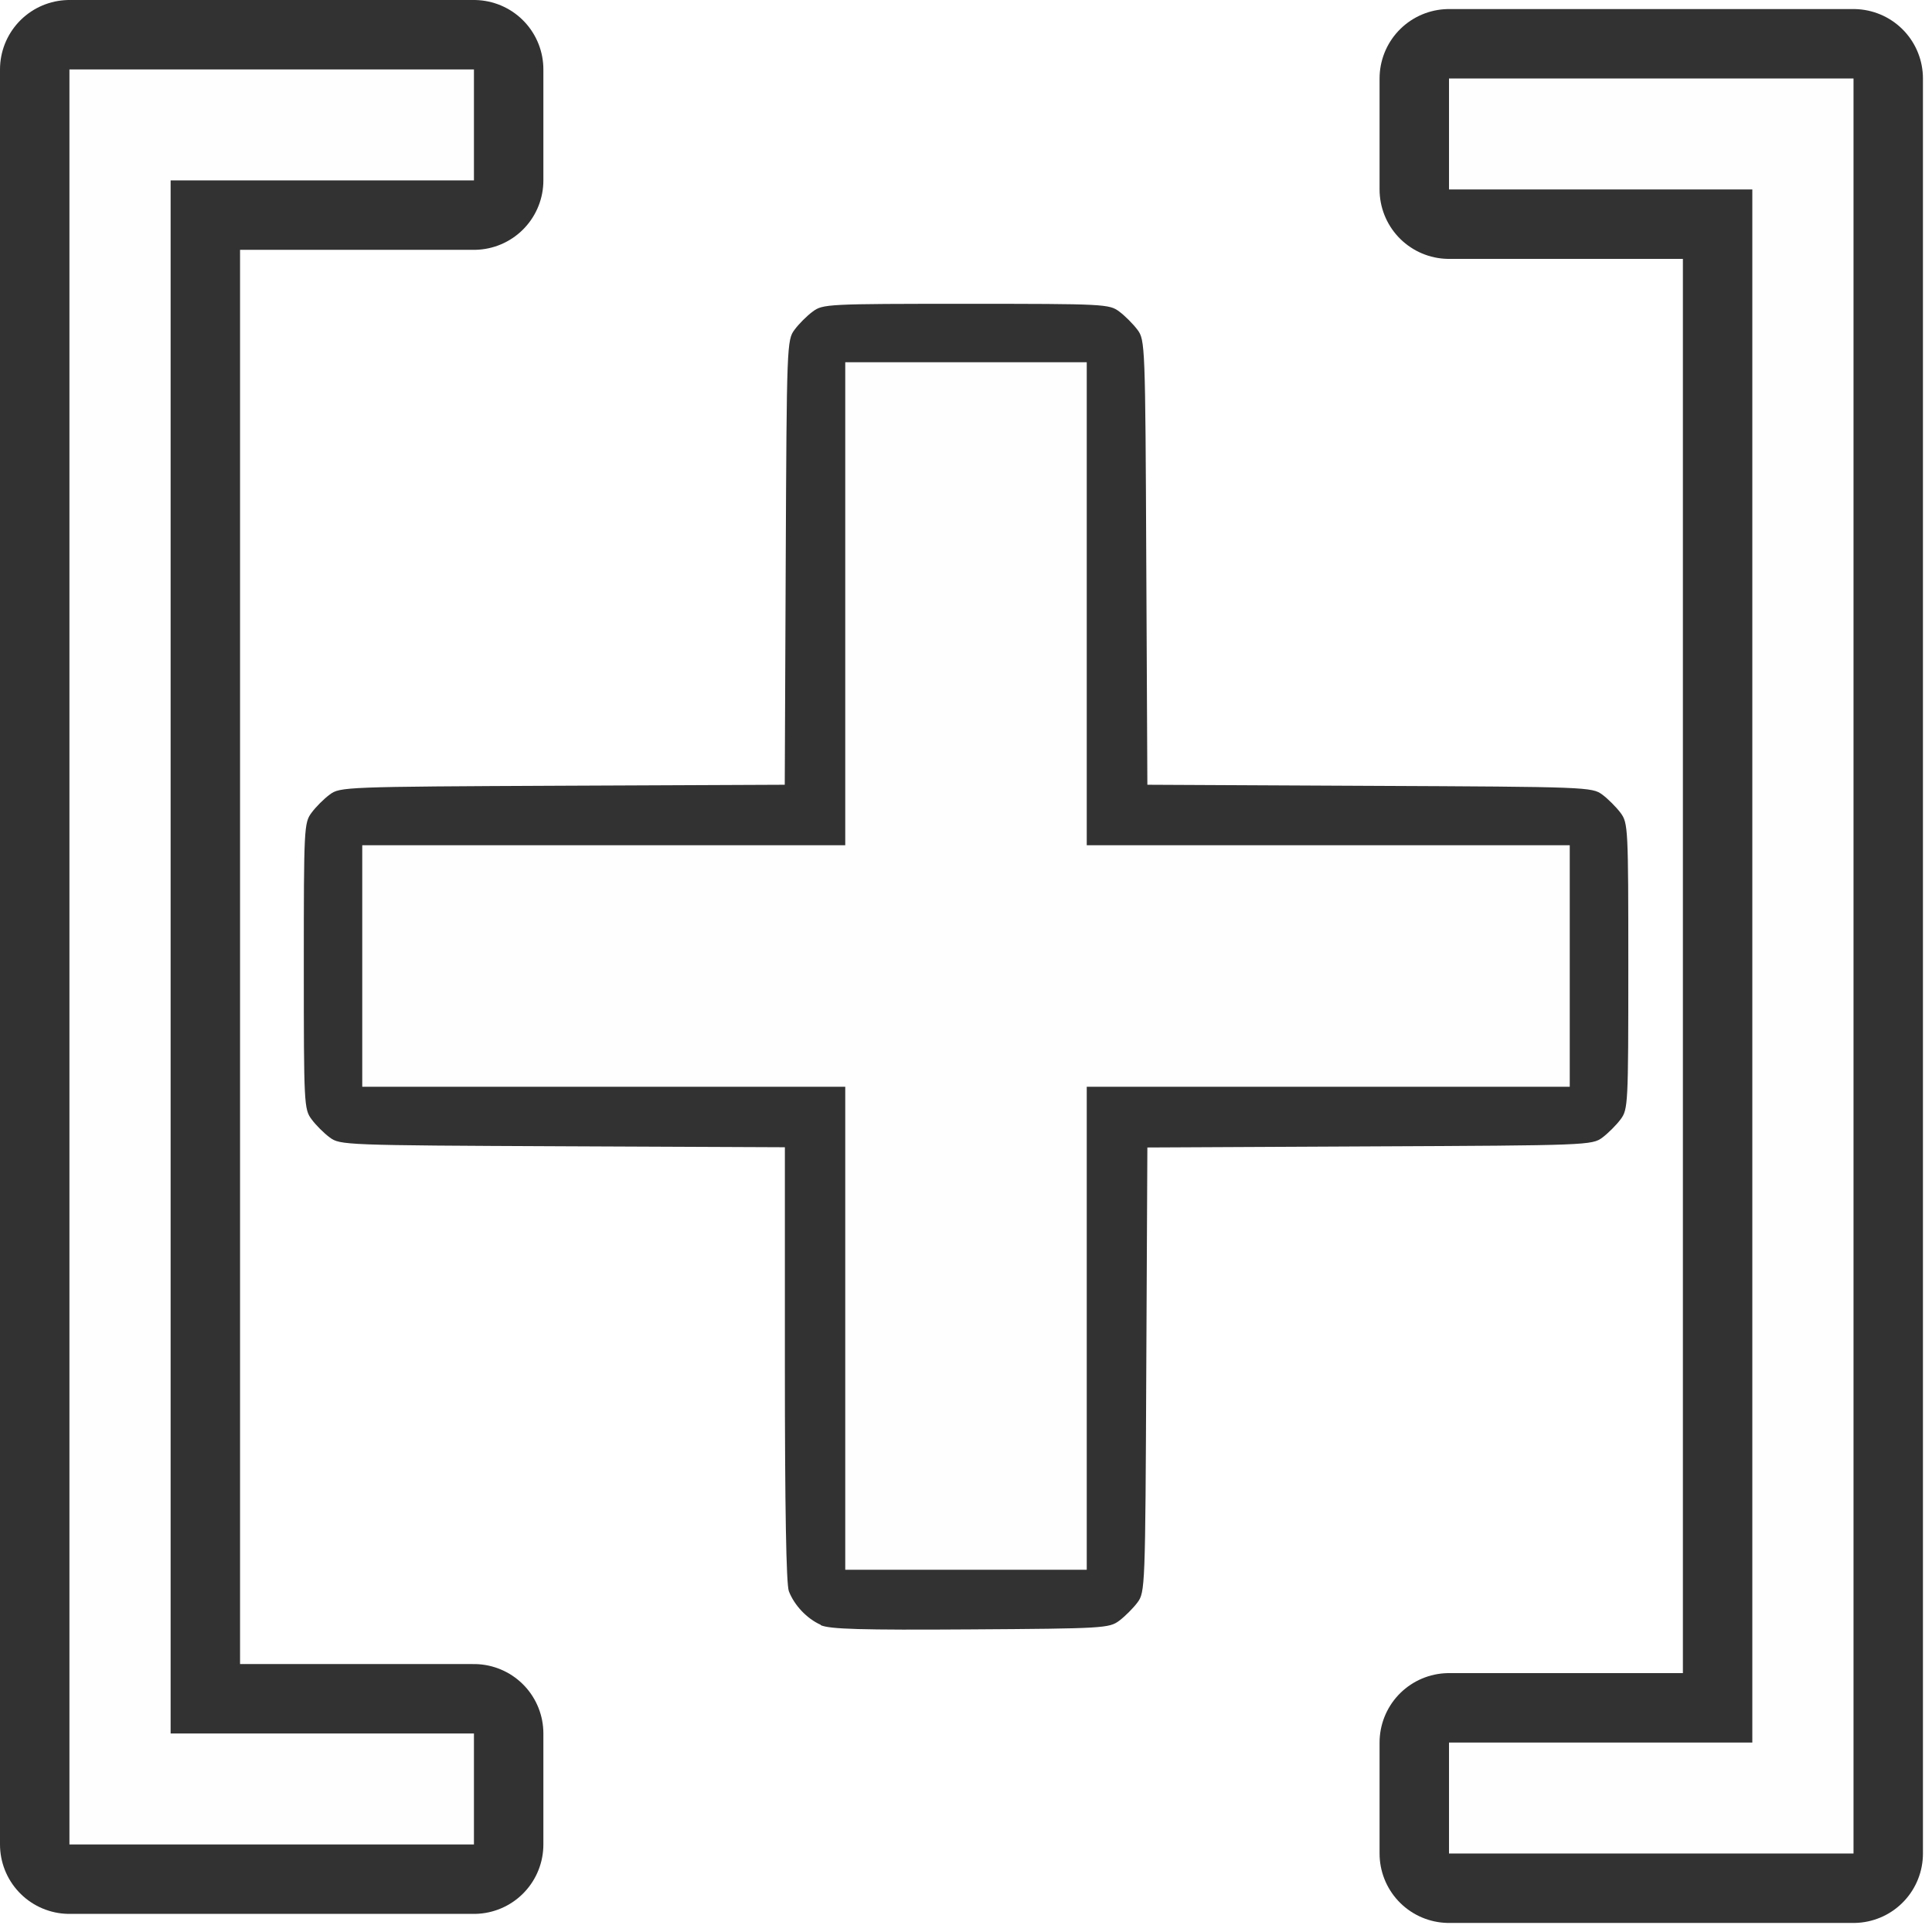
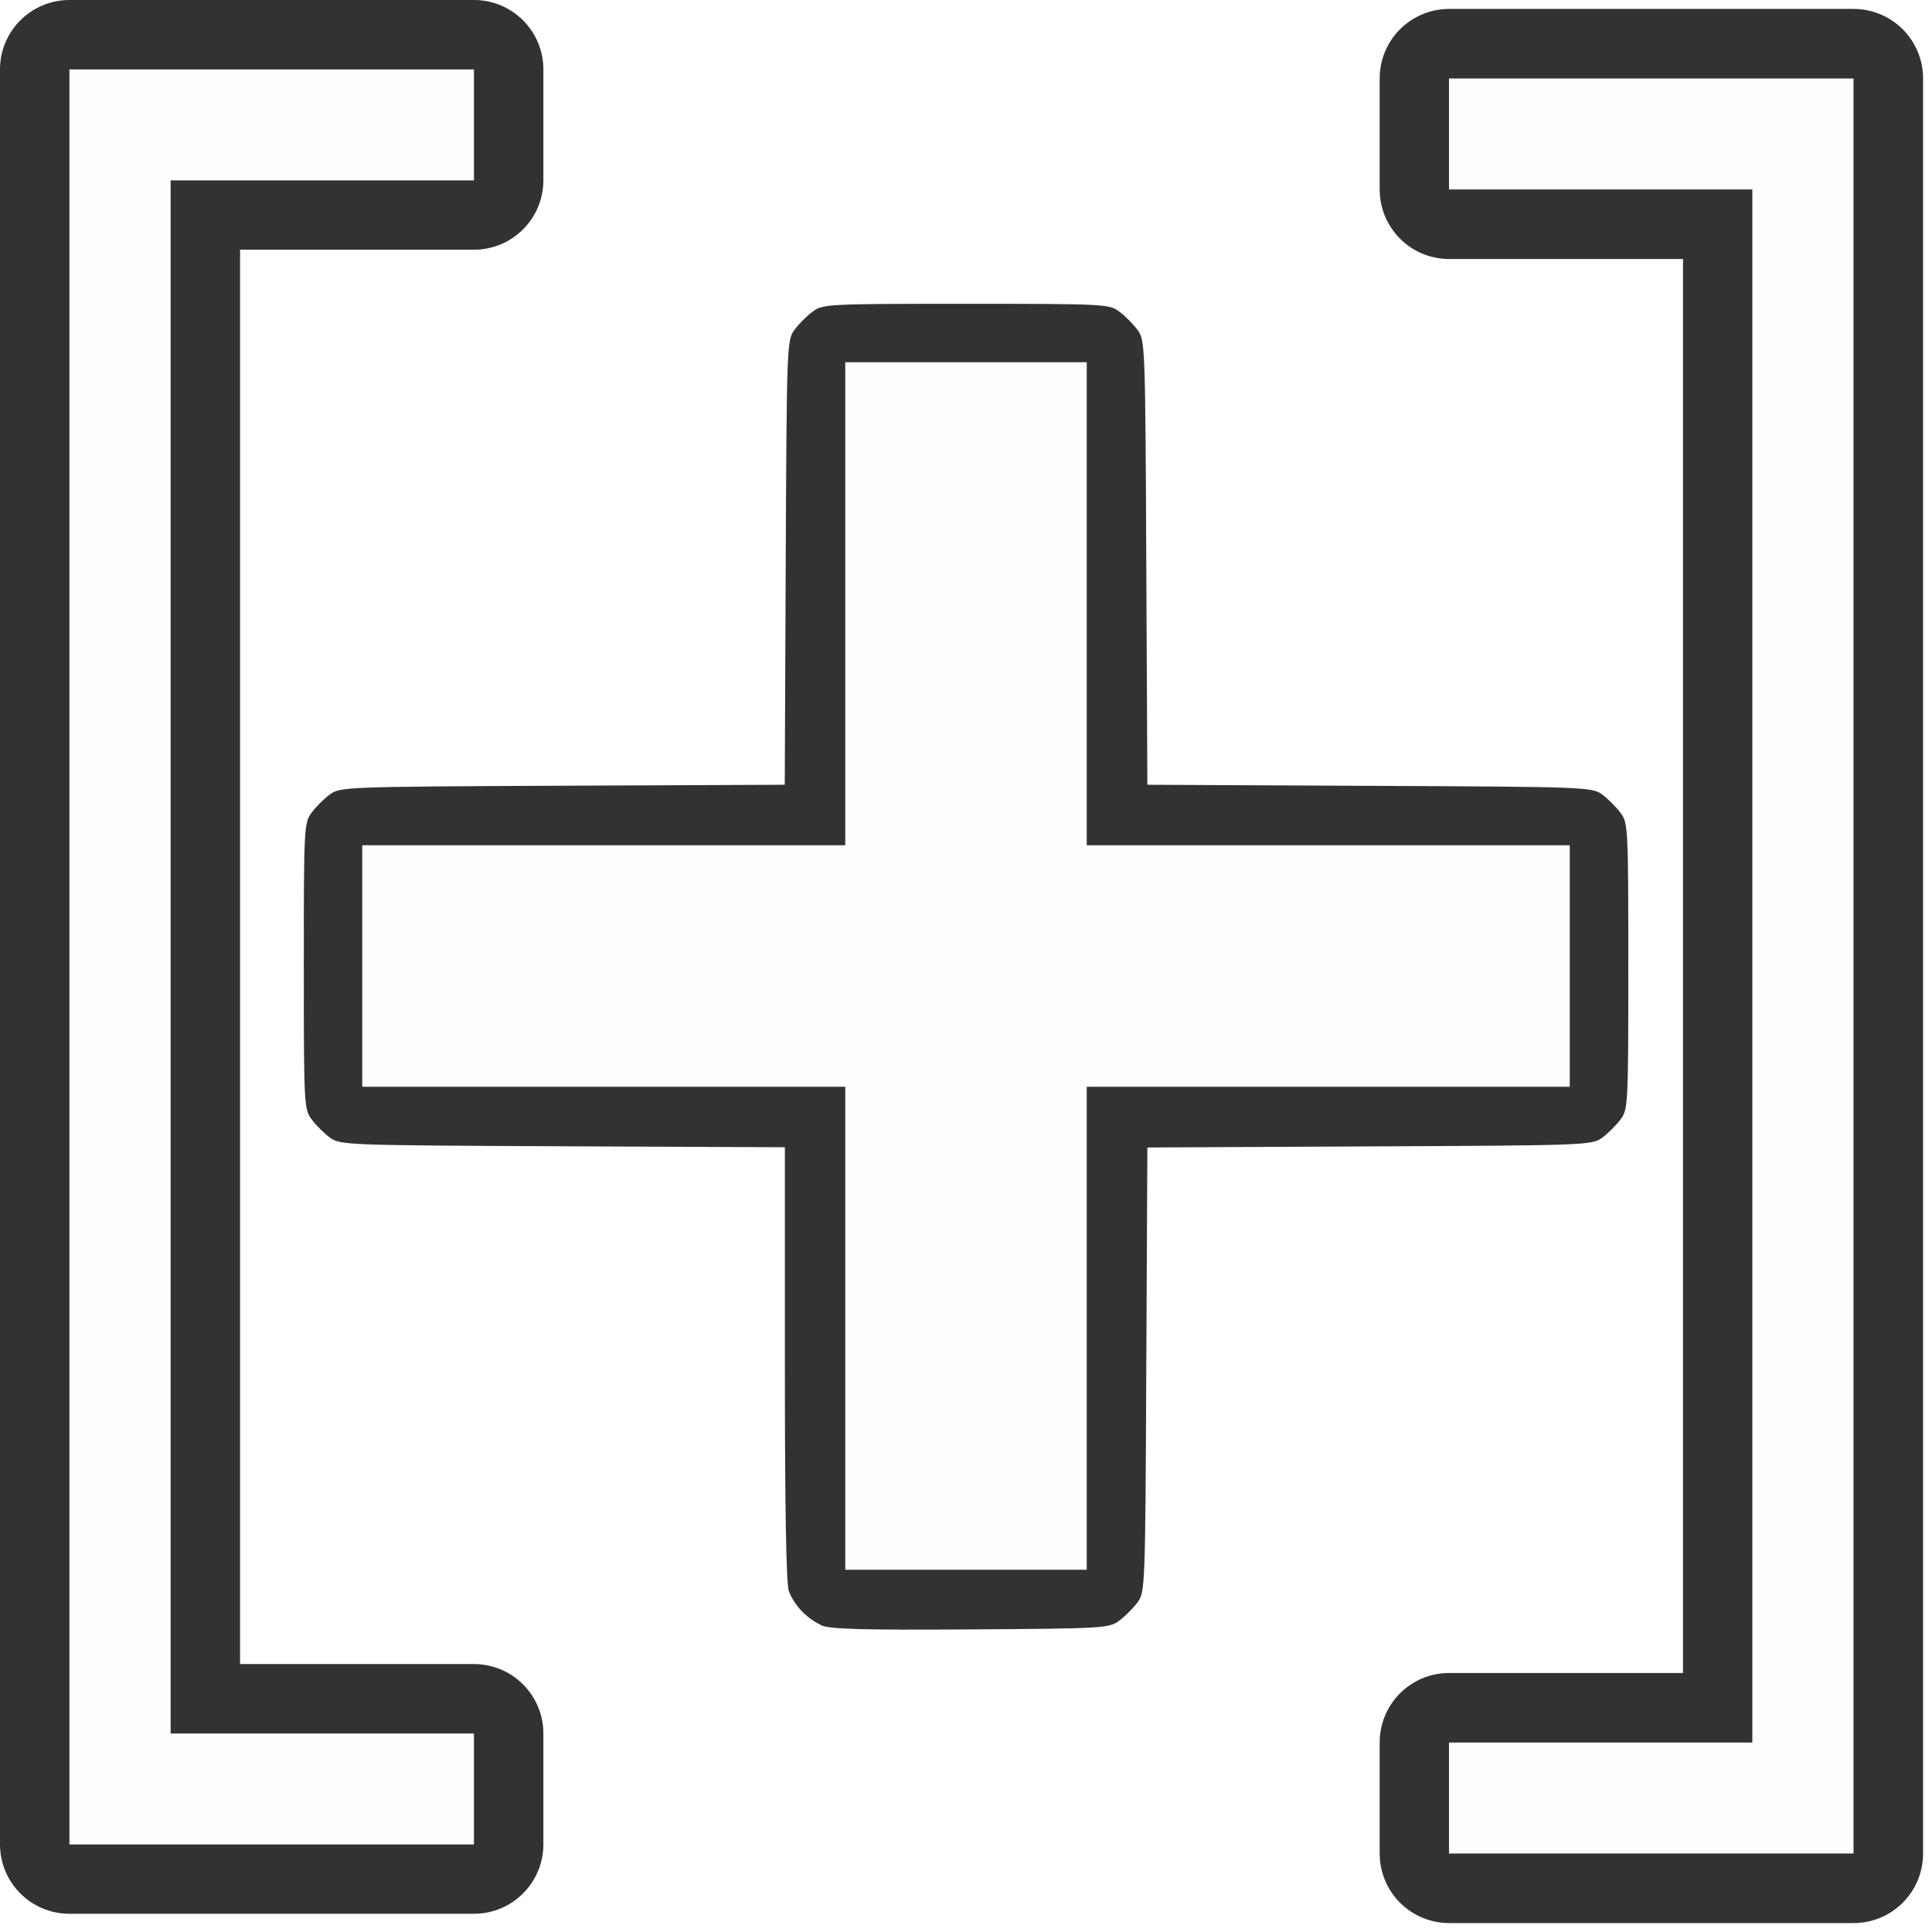
<svg xmlns="http://www.w3.org/2000/svg" version="1.1" id="svg2" width="1600" height="1600" viewBox="0 0 1600 1600">
  <defs id="defs6" />
  <g id="ADD_ALL" transform="matrix(100,0,0,100,0,4.9999997e-5)" style="stroke-width:0.011">
    <path style="fill:none;stroke-width:0" d="M 4,15.5 V 15 H 2.5 1 V 8 1 H 2.5 4 V 0.5 0 h 4 4 V 0.5 1 h 1.5 1.5 v 7 7 H 13.5 12 V 15.5 16 H 8 4 Z m 5.269,-2.08 c 0.047,-0.035 0.115,-0.103 0.151,-0.151 0.063,-0.085 0.065,-0.123 0.073,-1.927 L 9.501,9.501 11.342,9.493 c 1.804,-0.008 1.842,-0.01 1.927,-0.073 0.047,-0.035 0.115,-0.103 0.151,-0.151 0.062,-0.084 0.064,-0.123 0.064,-1.269 0,-1.146 -0.002,-1.186 -0.064,-1.269 -0.035,-0.047 -0.103,-0.115 -0.151,-0.151 C 13.185,6.517 13.146,6.515 11.342,6.507 L 9.501,6.499 9.493,4.658 C 9.485,2.854 9.483,2.815 9.42,2.731 9.385,2.683 9.317,2.615 9.269,2.58 9.186,2.518 9.146,2.516 8,2.516 c -1.146,0 -1.186,0.002 -1.269,0.064 C 6.683,2.615 6.615,2.683 6.58,2.731 6.517,2.815 6.515,2.854 6.507,4.658 L 6.499,6.499 4.658,6.507 C 2.854,6.515 2.815,6.517 2.731,6.58 2.683,6.615 2.615,6.683 2.58,6.731 2.518,6.814 2.516,6.854 2.516,8 c 0,1.146 0.002,1.186 0.064,1.269 0.035,0.047 0.103,0.115 0.151,0.151 0.085,0.063 0.123,0.065 1.928,0.073 L 6.5,9.501 v 1.794 c 0,1.195 0.011,1.823 0.033,1.882 0.018,0.048 0.064,0.121 0.102,0.162 0.143,0.156 0.174,0.159 1.402,0.152 1.103,-0.007 1.149,-0.01 1.232,-0.072 z" id="path823" />
    <path style="fill:#fefefe;stroke-width:1.5;stroke:none;stroke-opacity:1;stroke-dasharray:none;paint-order:markers stroke fill" d="M 7,11 V 9 H 5 3 V 8 7 H 5 7 V 5 3 h 1 1 v 2 2 h 2 2 V 8 9 H 11 9 v 2 2 H 8 7 Z" id="path3434" />
-     <path style="fill:#fefefe;stroke:#323232;stroke-width:1.15;stroke-dasharray:none;stroke-opacity:1;paint-order:markers stroke fill;stroke-linejoin:round" d="M 12,14.891 V 14.431 h 1.256 1.256 V 8 1.569 H 13.256 12 V 1.109 0.65 h 1.675 1.675 V 8 15.35 H 13.675 12 Z" id="path3432" />
-     <path style="fill:#fefefe;stroke:#323232;stroke-width:1.15;stroke-dasharray:none;stroke-opacity:1;paint-order:markers stroke fill;stroke-linejoin:round" d="M 3.925,14.816 V 14.356 H 2.669 1.413 V 7.925 1.494 H 2.669 3.925 V 1.034 0.575 H 2.25 0.575 V 7.925 15.275 H 2.25 3.925 Z" id="path3432-3" />
+     <g id="path3432">
+       <path style="color:#000000;fill:#323232;stroke-linejoin:round;-inkscape-stroke:none;paint-order:markers stroke fill" d="M 12,0.074 A 0.575,0.575 0 0 0 11.426,0.65 V 1.109 1.568 A 0.575,0.575 0 0 0 12,2.145 H 13.256 13.938 V 8 13.855 H 13.256 12 a 0.575,0.575 0 0 0 -0.574,0.576 v 0.459 0.459 A 0.575,0.575 0 0 0 12,15.926 h 1.676 1.674 a 0.575,0.575 0 0 0 0.576,-0.576 V 8 0.65 A 0.575,0.575 0 0 0 15.35,0.074 h -1.674 z m 2.742,1.15 h 0.033 v 0.033 a 0.575,0.575 0 0 0 -0.033,-0.033 z m 0.033,13.518 v 0.033 h -0.033 a 0.575,0.575 0 0 0 0.033,-0.033 z" id="path10277" />
+       <path style="color:#000000;fill:#fefefe;stroke-width:1.15;stroke-linejoin:round;-inkscape-stroke:none;paint-order:markers stroke fill" d="M 12,14.891 V 14.431 h 1.256 1.256 V 8 1.569 H 13.256 12 V 1.109 0.65 h 1.675 1.675 V 8 15.35 H 13.675 12 Z" id="path10279" />
+     </g>
+     <g id="path3432-3">
+       <path style="color:#000000;fill:#323232;stroke-linejoin:round;-inkscape-stroke:none;paint-order:markers stroke fill" d="M 0.574,0 A 0.575,0.575 0 0 0 0,0.574 V 7.926 15.275 a 0.575,0.575 0 0 0 0.574,0.574 H 2.25 3.926 A 0.575,0.575 0 0 0 4.5,15.275 V 14.816 14.355 A 0.575,0.575 0 0 0 3.926,13.781 H 2.668 1.988 V 7.926 2.068 H 2.668 3.926 A 0.575,0.575 0 0 0 4.5,1.494 V 1.035 0.574 A 0.575,0.575 0 0 0 3.926,0 H 2.25 Z M 1.15,1.15 h 0.029 a 0.575,0.575 0 0 0 -0.029,0.029 z m 0,13.52 a 0.575,0.575 0 0 0 0.029,0.029 h -0.029 z" id="path10283" />
+       <path style="color:#000000;fill:#fefefe;stroke-width:1.15;stroke-linejoin:round;-inkscape-stroke:none;paint-order:markers stroke fill" d="M 3.925,14.816 V 14.356 H 2.669 1.413 V 7.925 1.494 H 2.669 3.925 V 1.034 0.575 H 2.25 0.575 V 7.925 15.275 H 2.25 3.925 Z" id="path10285" />
+     </g>
    <path style="fill:#323232;stroke-width:0" d="M 6.797,13.456 C 6.682,13.405 6.578,13.294 6.533,13.178 6.511,13.119 6.5,12.491 6.5,11.296 V 9.501 L 4.659,9.493 C 2.854,9.485 2.815,9.483 2.731,9.42 2.683,9.385 2.615,9.317 2.58,9.269 2.518,9.186 2.516,9.146 2.516,8 c 0,-1.146 0.002,-1.186 0.064,-1.269 C 2.615,6.683 2.683,6.615 2.731,6.58 2.815,6.517 2.854,6.515 4.658,6.507 L 6.499,6.499 6.507,4.658 C 6.515,2.854 6.517,2.815 6.58,2.731 6.615,2.683 6.683,2.615 6.731,2.58 6.814,2.518 6.854,2.516 8,2.516 c 1.146,0 1.186,0.002 1.269,0.064 0.047,0.035 0.115,0.103 0.151,0.151 0.063,0.085 0.065,0.123 0.073,1.927 l 0.009,1.841 1.841,0.009 c 1.804,0.008 1.842,0.01 1.927,0.073 0.047,0.035 0.115,0.103 0.151,0.151 0.062,0.084 0.064,0.123 0.064,1.269 0,1.146 -0.002,1.186 -0.064,1.269 -0.035,0.047 -0.103,0.115 -0.151,0.151 -0.085,0.063 -0.123,0.065 -1.927,0.073 l -1.841,0.009 -0.009,1.841 c -0.008,1.804 -0.01,1.842 -0.073,1.927 -0.035,0.047 -0.103,0.115 -0.151,0.151 -0.083,0.062 -0.129,0.065 -1.232,0.072 -0.908,0.006 -1.166,-0.002 -1.24,-0.035 z M 9,11 V 9 h 2 2 V 8 7 H 11 9 V 5 3 H 8 7 V 5 7 H 5 3 v 1 1 h 2 2 v 2 2 h 1 1 z" id="path819" />
  </g>
</svg>
